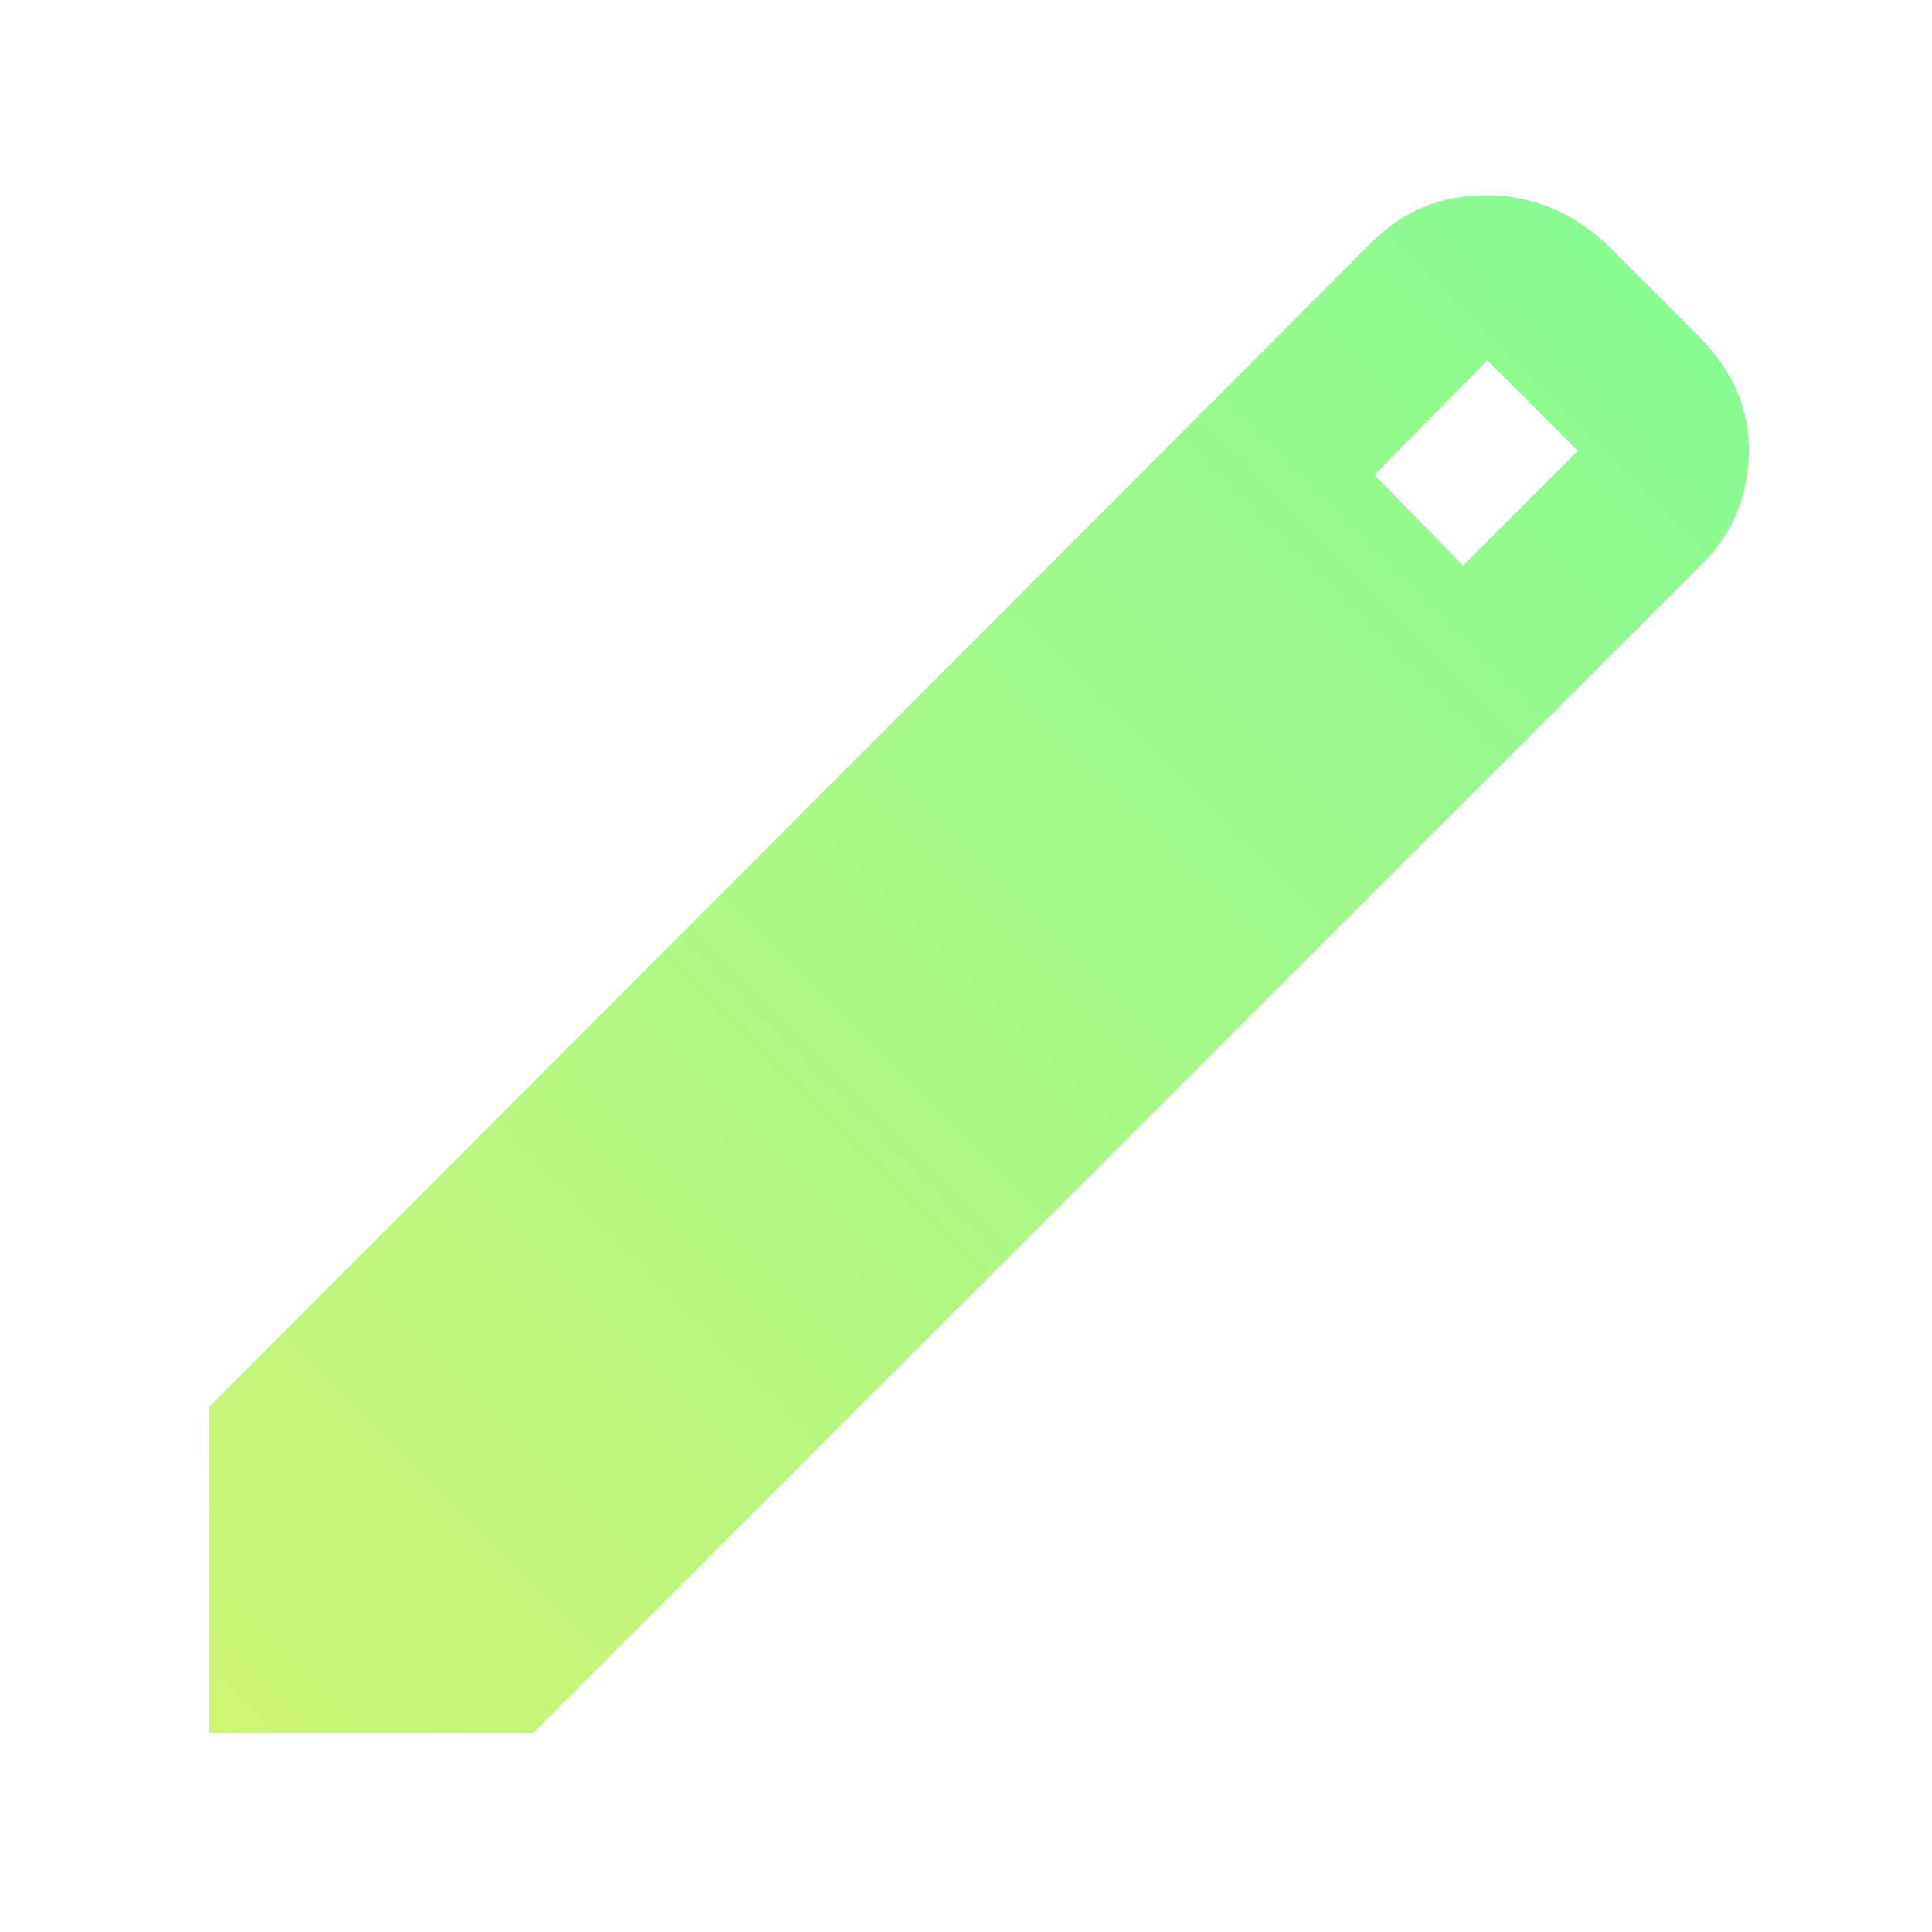
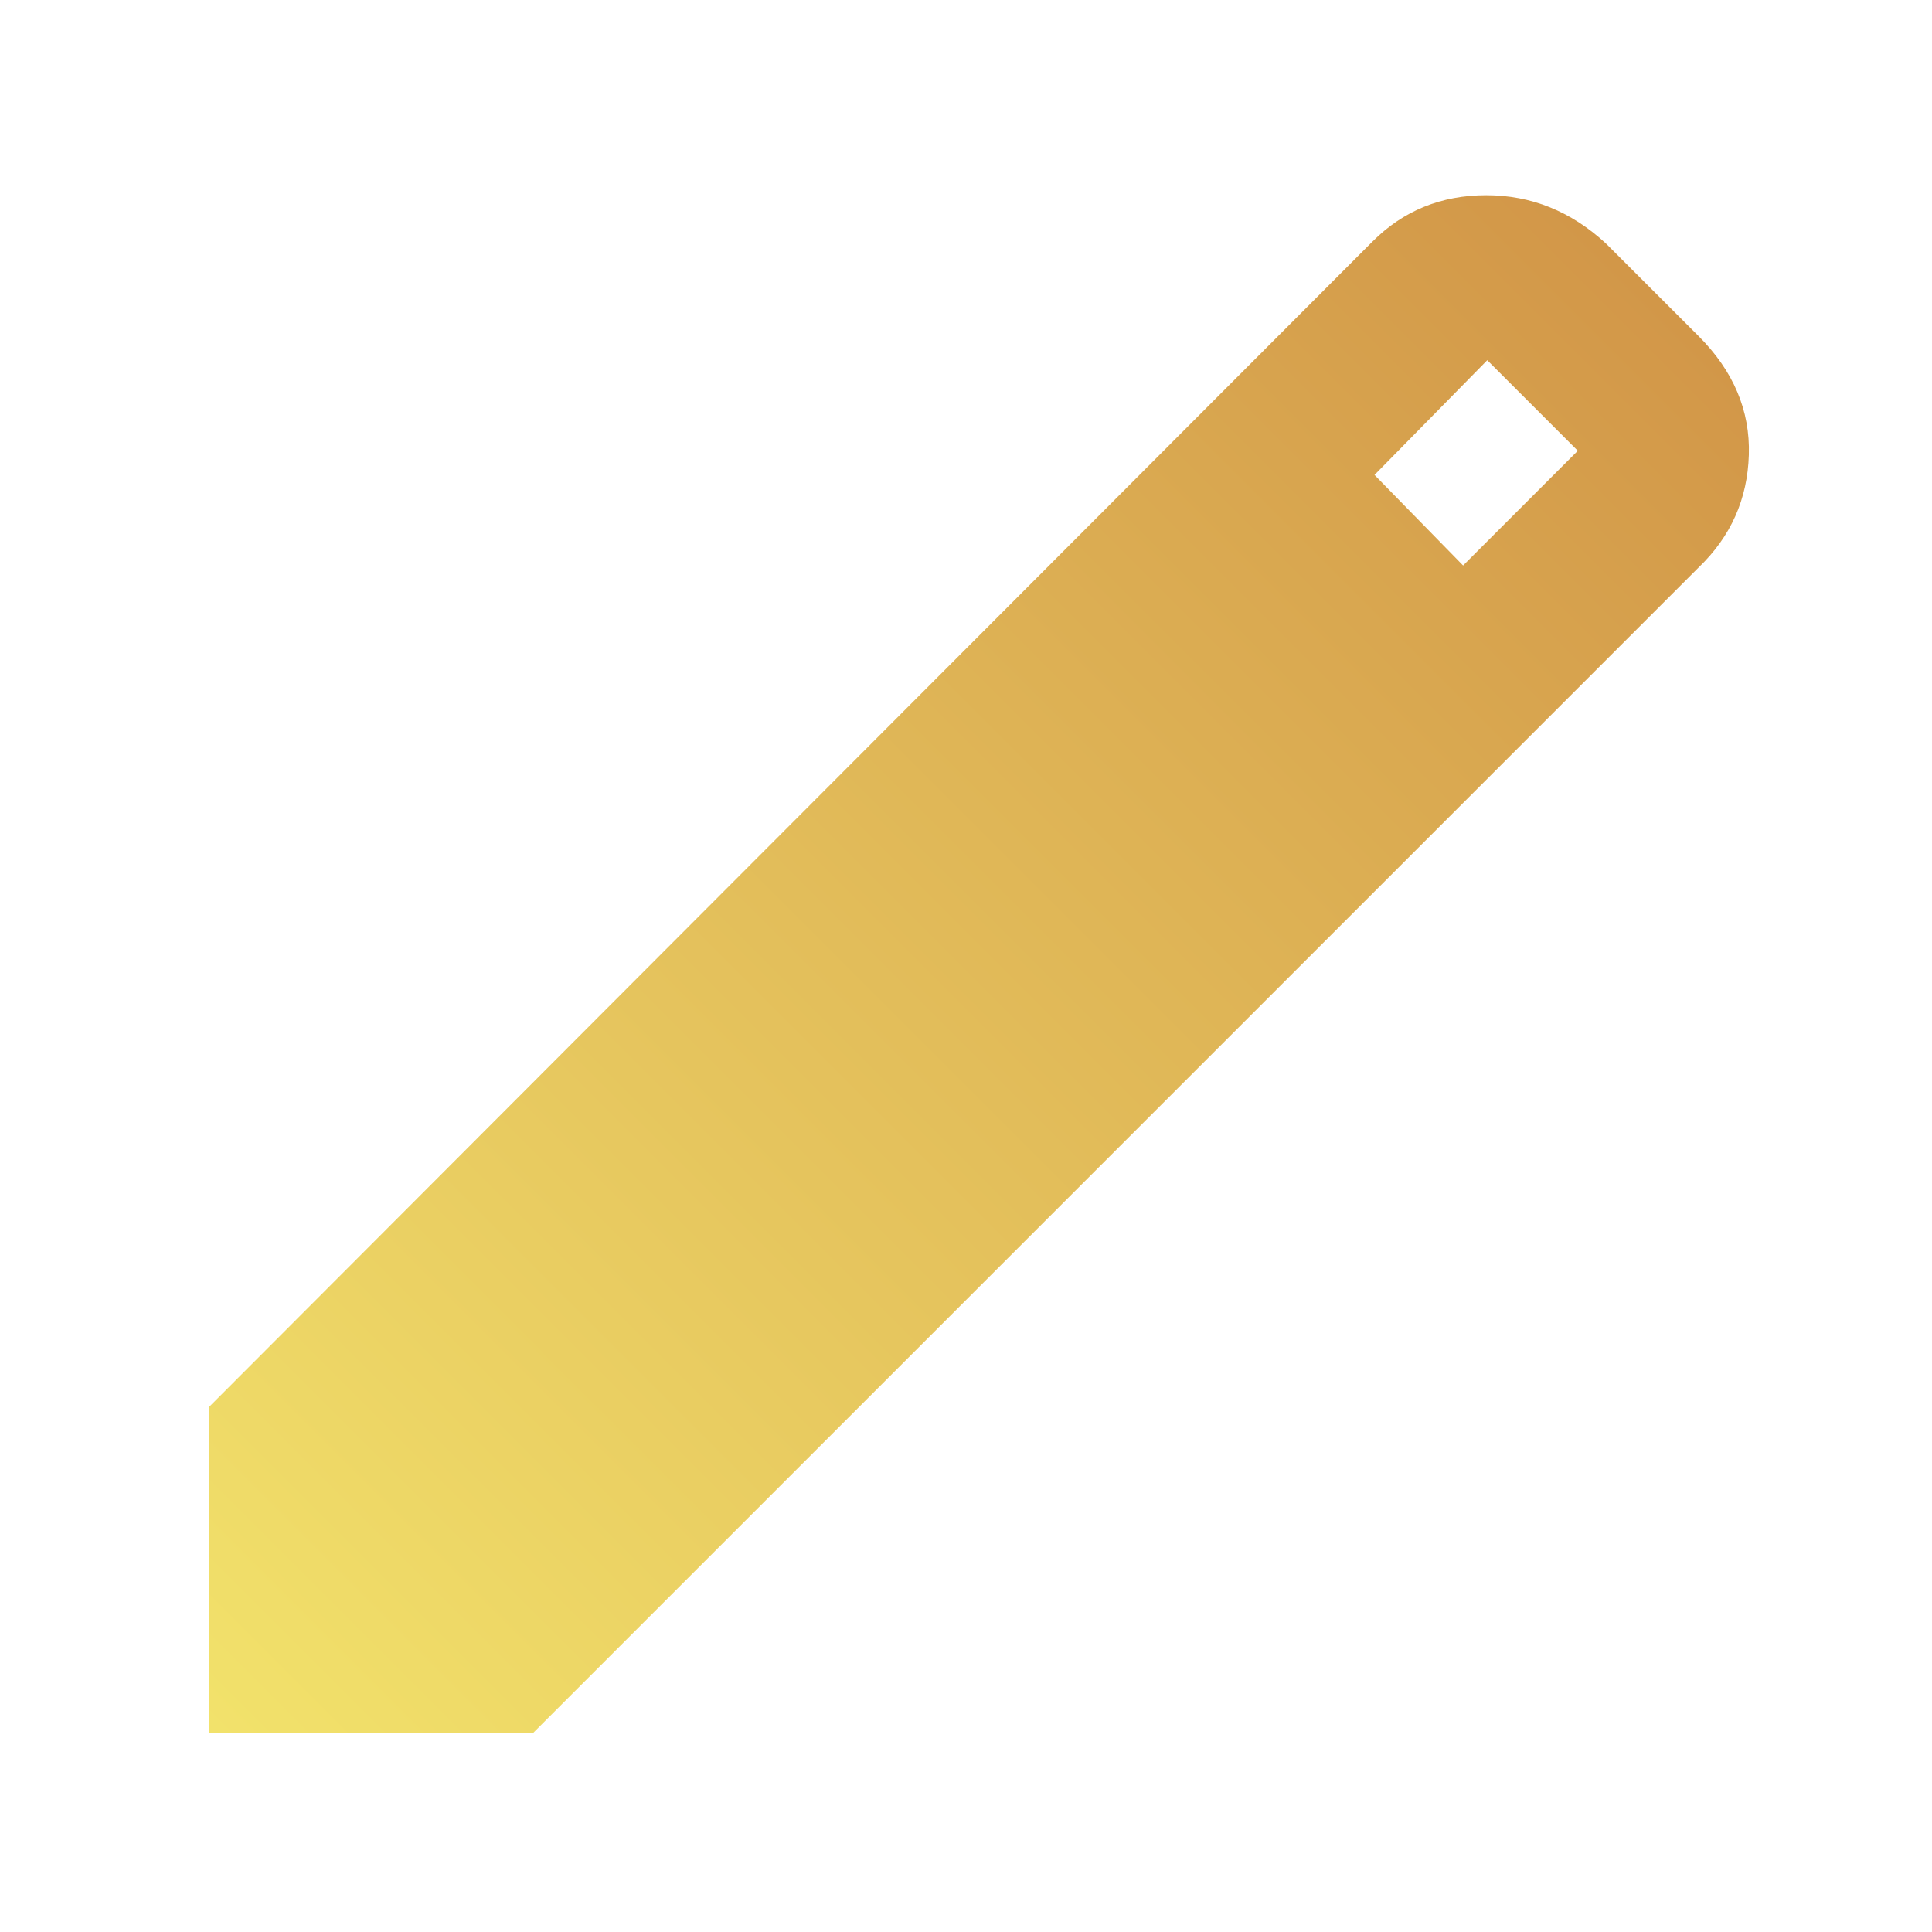
<svg xmlns="http://www.w3.org/2000/svg" height="40" width="40">
  <defs>
    <linearGradient id="grad1" x1="0%" y1="100%" x2="100%" y2="0%">
-       <stop offset="0%" style="stop-color:#cef576;stop-opacity:1" />
-       <stop offset="100%" style="stop-color:#84fb95;stop-opacity:1" />
+       <stop offset="0%" style="stop-color:#f2e26b;stop-opacity:1" />
+       <stop offset="100%" style="stop-color:#d09246;stop-opacity:1" />
    </linearGradient>
  </defs>
  <path fill="url(#grad1)" d="M4.333 35.875V29.125L28.417 5Q29.375 4.042 30.771 4.042Q32.167 4.042 33.25 5.042L35.167 6.958Q36.25 8.042 36.208 9.417Q36.167 10.792 35.167 11.75L11.042 35.875ZM30.292 11.708 32.667 9.333 30.792 7.458 28.458 9.833Z" />
</svg>
